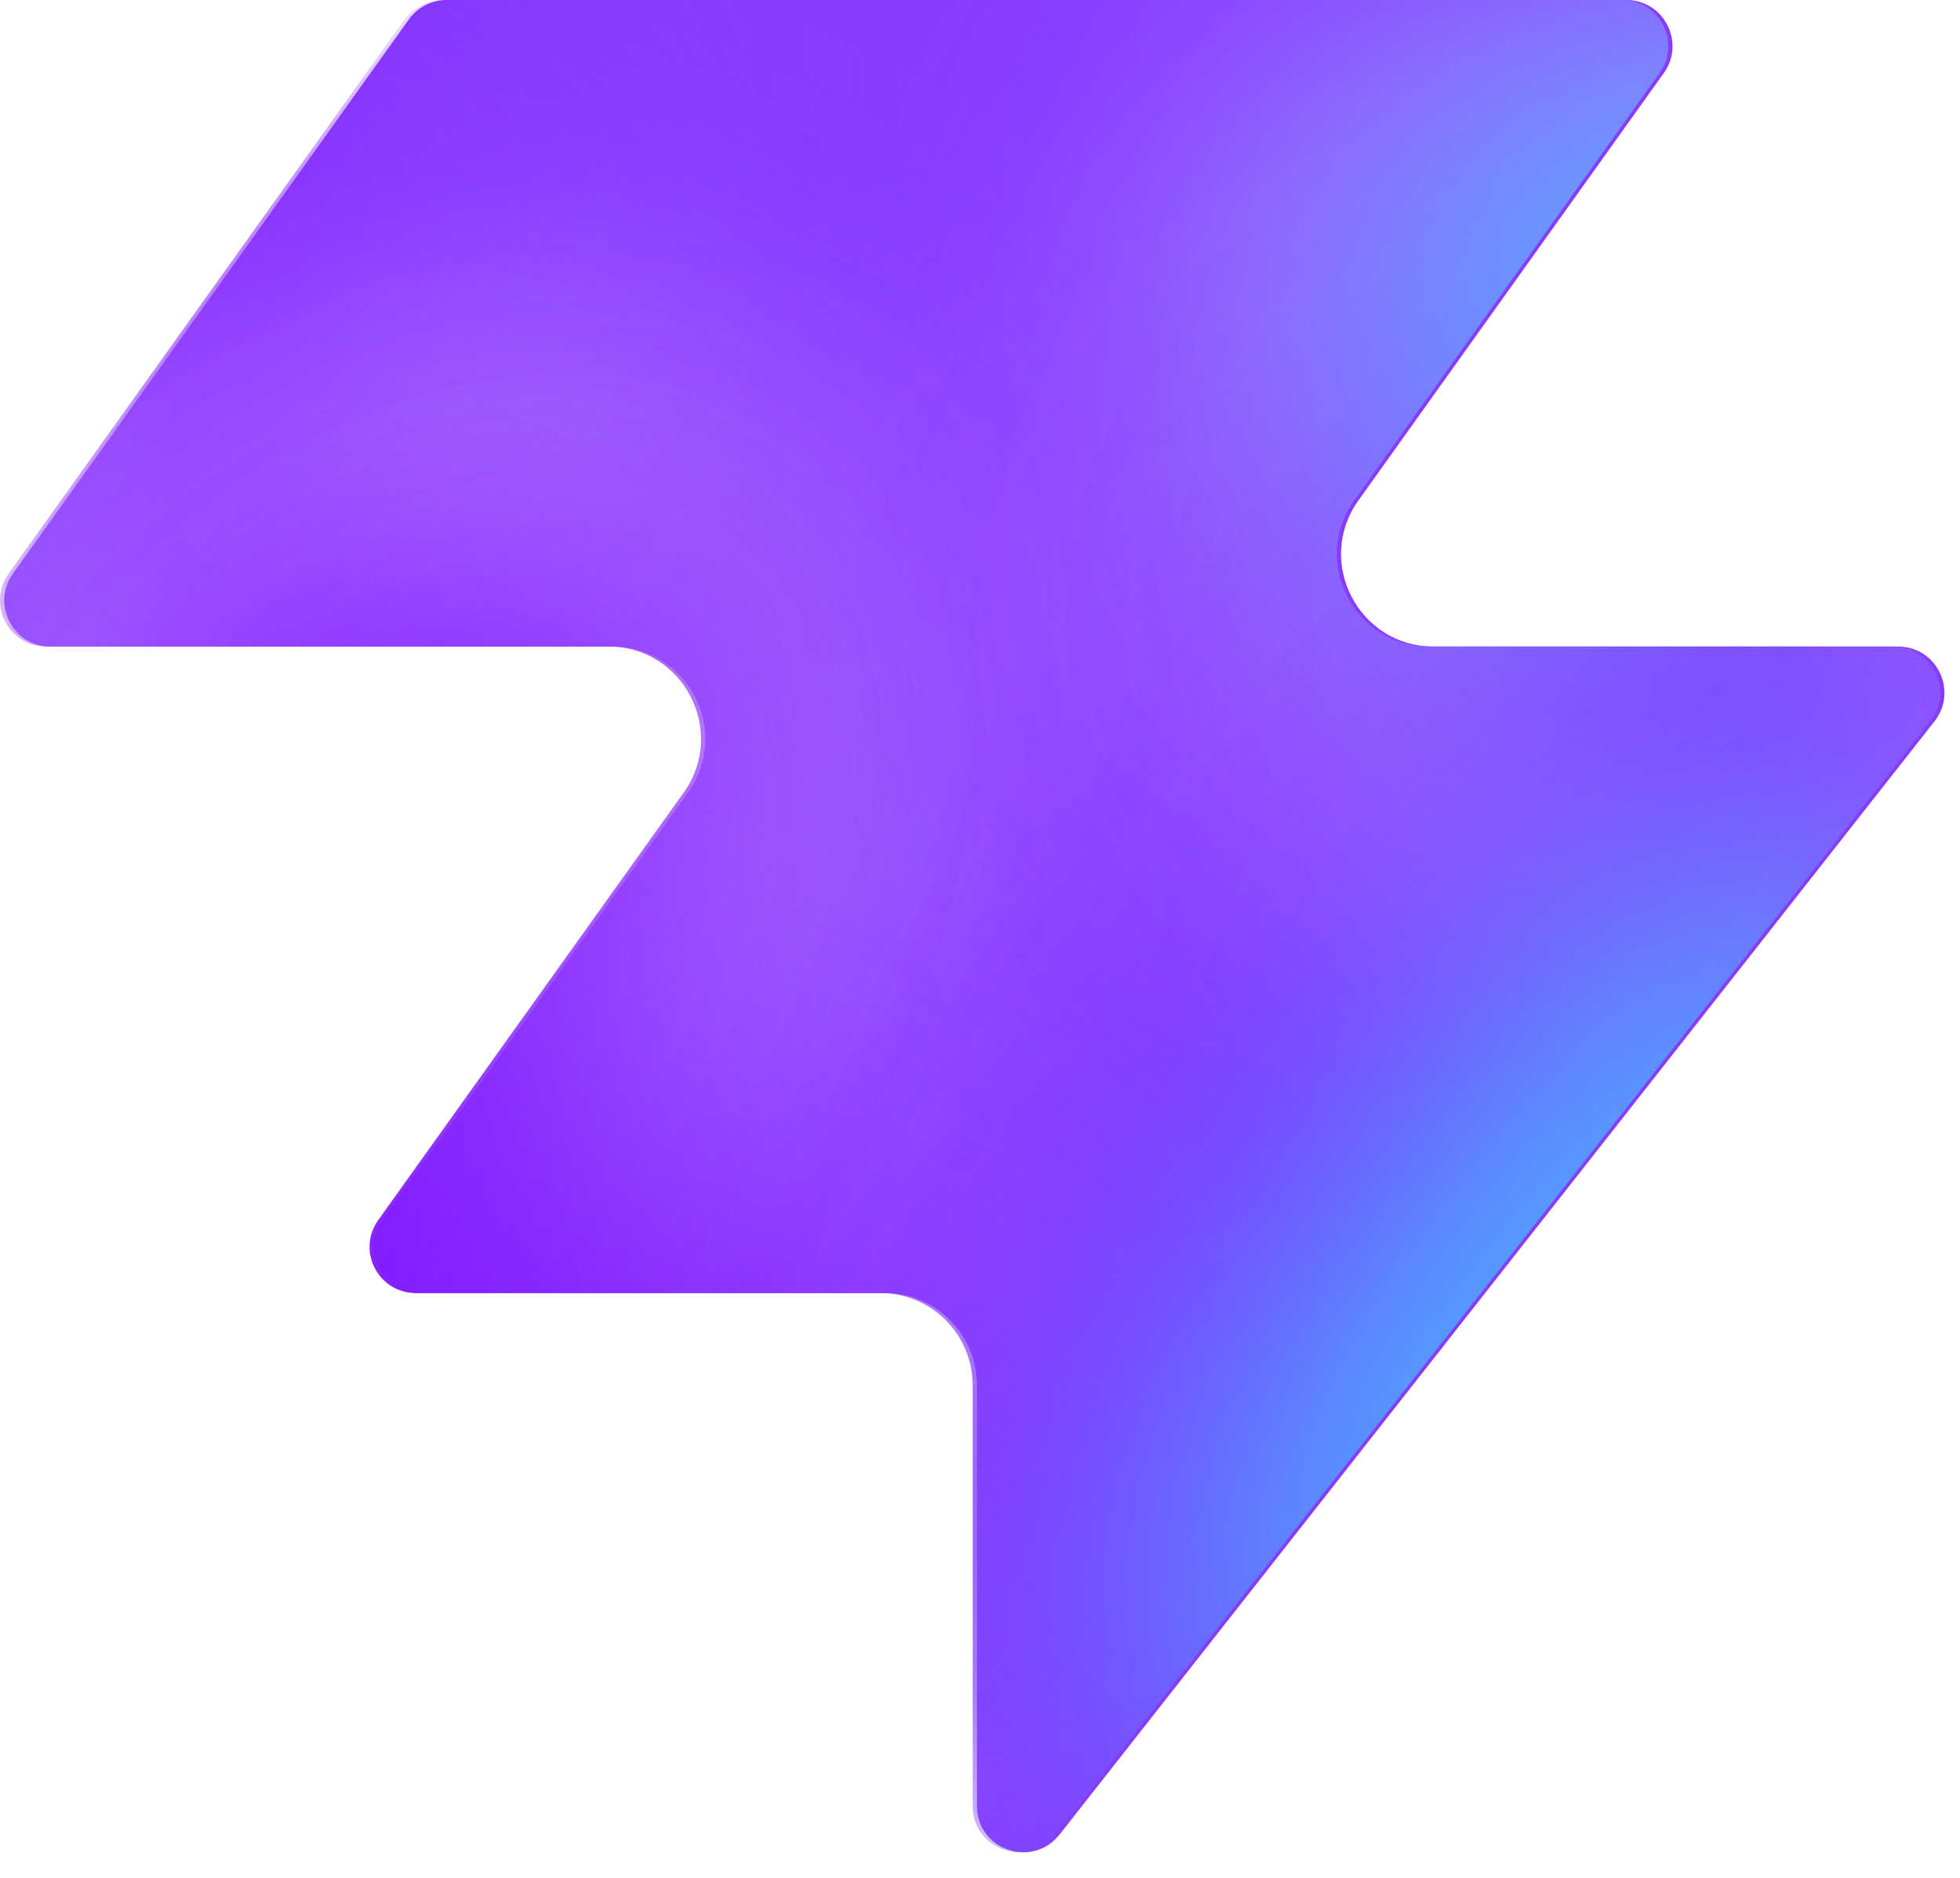
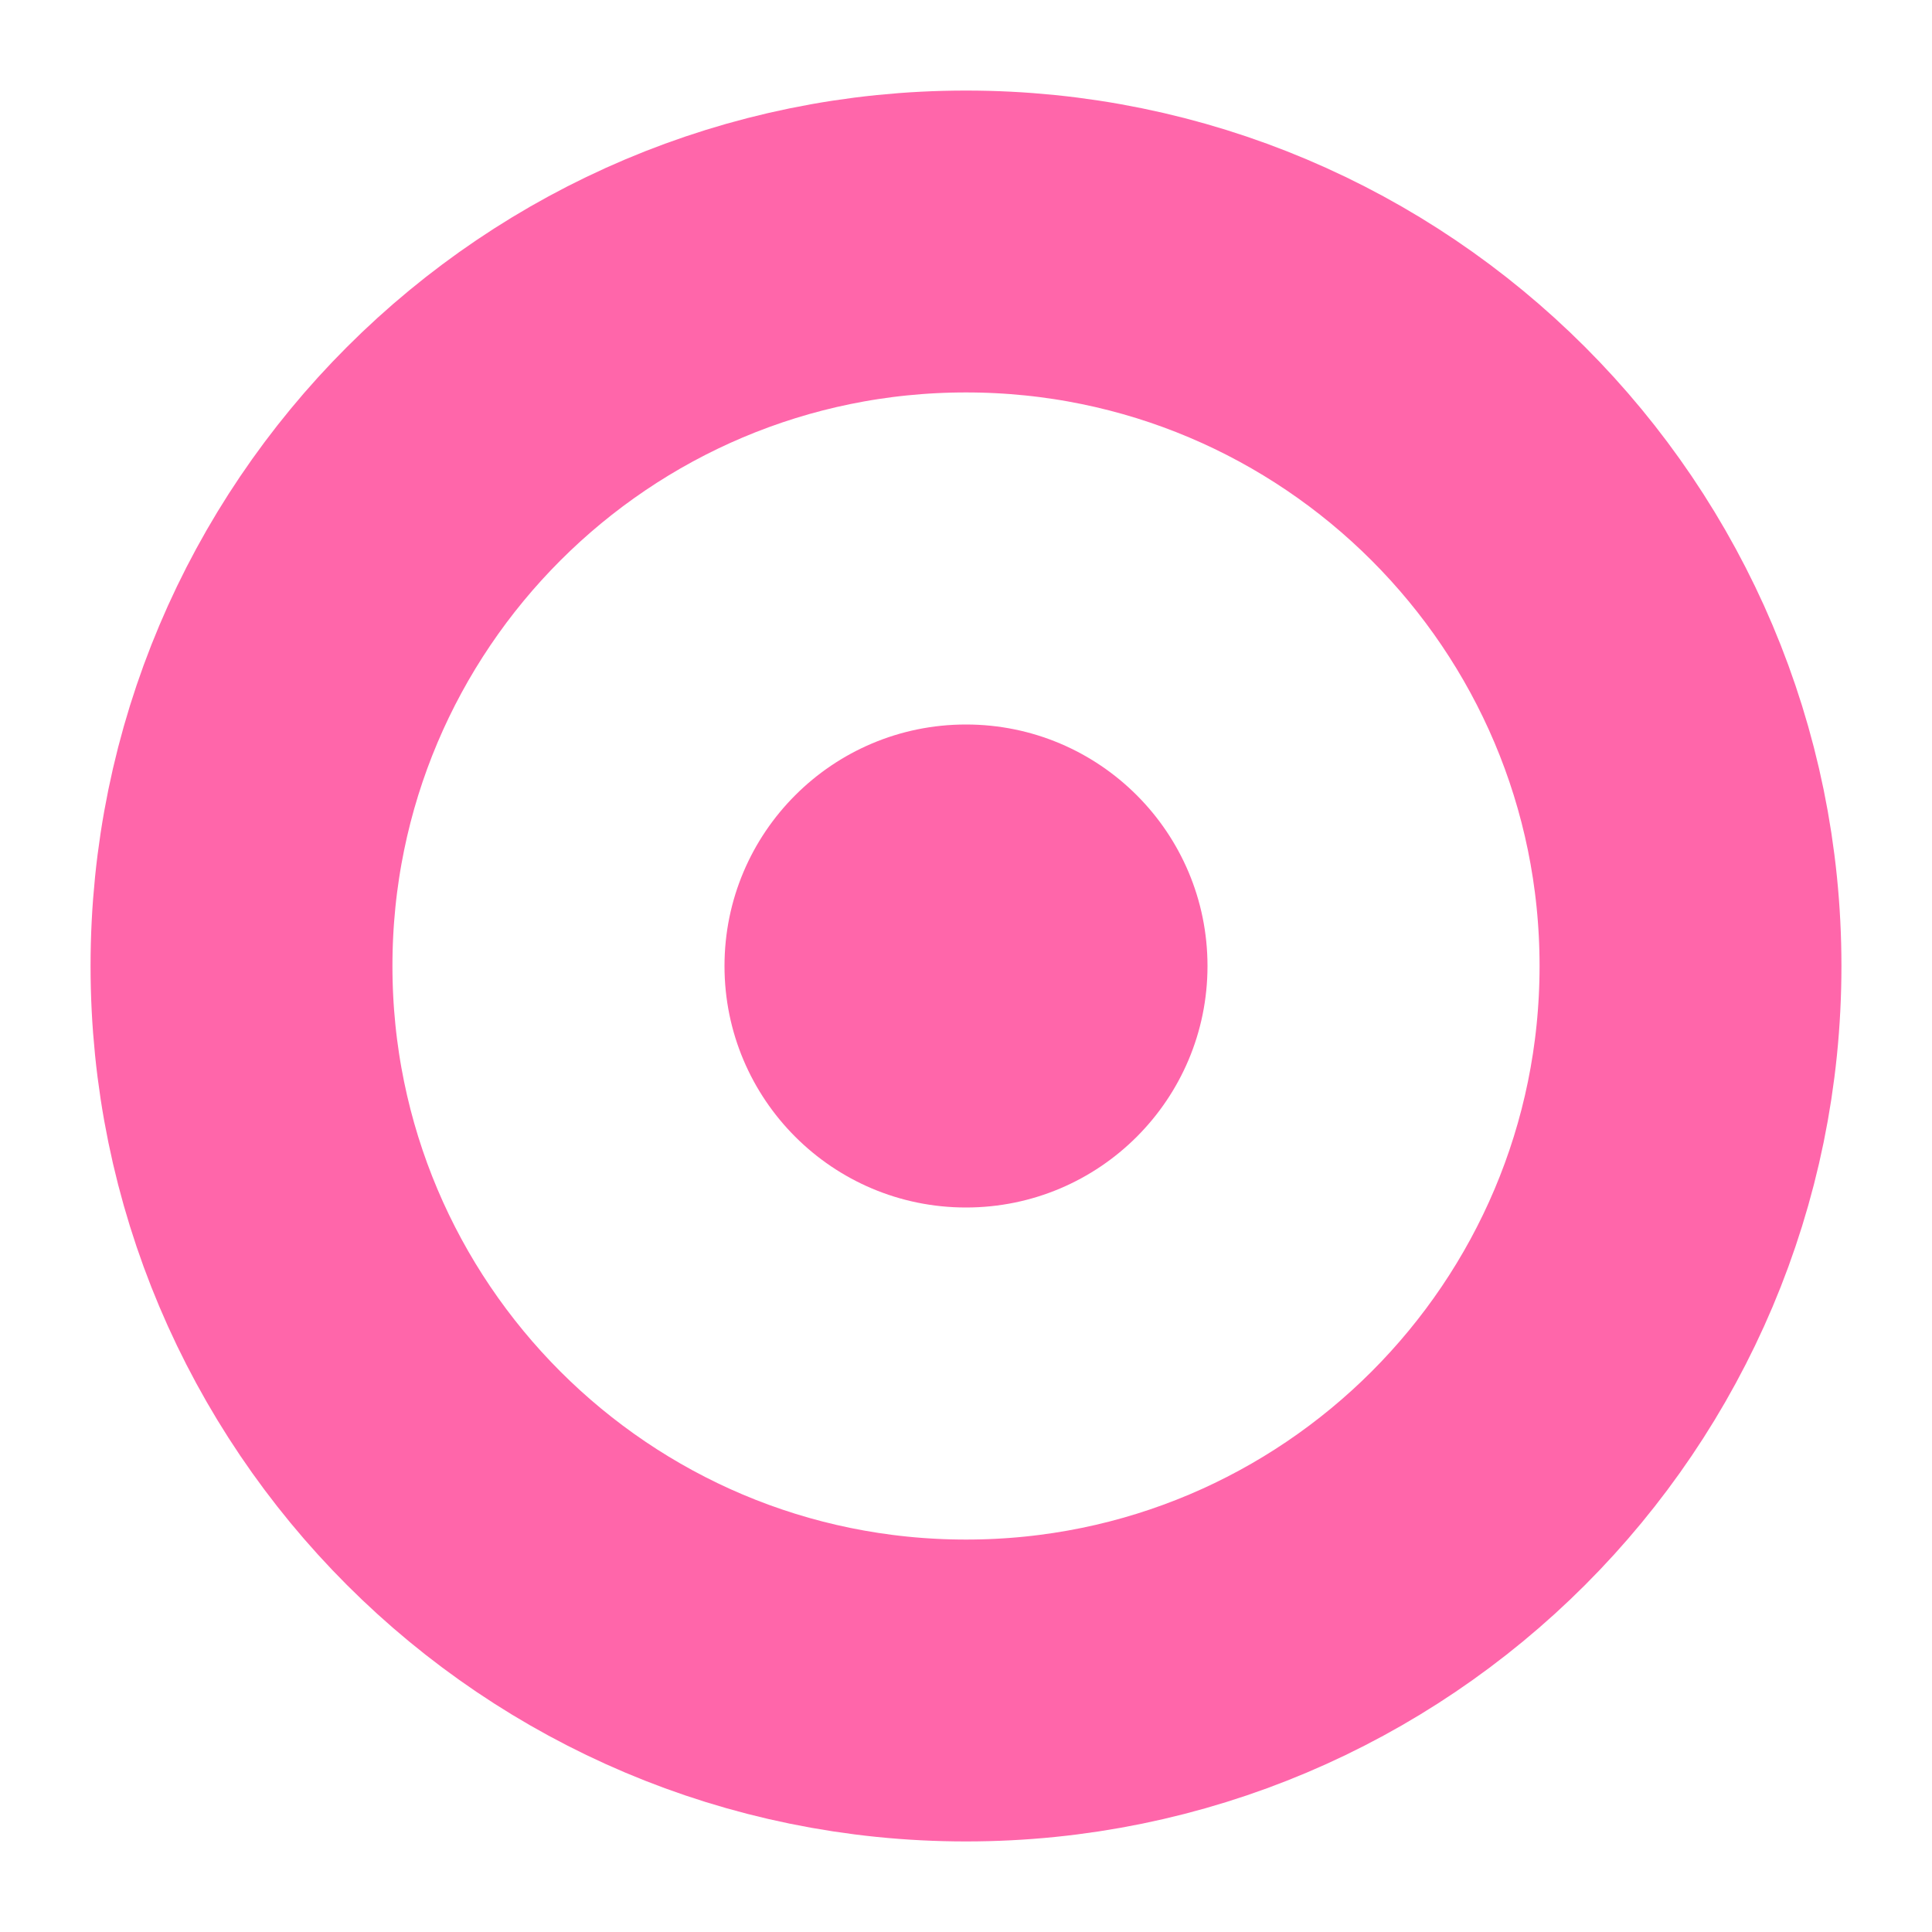
- <svg xmlns="http://www.w3.org/2000/svg" width="48" height="46" fill="none" viewBox="0 0 48 46">
-   <path fill="#863bff" d="M25.946 44.938c-.664.845-2.021.375-2.021-.698V33.937a2.26 2.26 0 0 0-2.262-2.262H10.287c-.92 0-1.456-1.04-.92-1.788l7.48-10.471c1.07-1.497 0-3.578-1.842-3.578H1.237c-.92 0-1.456-1.04-.92-1.788L10.013.474c.214-.297.556-.474.92-.474h28.894c.92 0 1.456 1.04.92 1.788l-7.48 10.471c-1.07 1.498 0 3.579 1.842 3.579h11.377c.943 0 1.473 1.088.89 1.83L25.947 44.94z" style="fill:#863bff;fill:color(display-p3 .525 .23 1);fill-opacity:1" />
-   <mask id="a" width="48" height="46" x="0" y="0" maskUnits="userSpaceOnUse" style="mask-type:alpha">
-     <path fill="#000" d="M25.842 44.938c-.664.844-2.021.375-2.021-.698V33.937a2.26 2.26 0 0 0-2.262-2.262H10.183c-.92 0-1.456-1.04-.92-1.788l7.48-10.471c1.07-1.498 0-3.579-1.842-3.579H1.133c-.92 0-1.456-1.04-.92-1.787L9.91.473c.214-.297.556-.474.92-.474h28.894c.92 0 1.456 1.04.92 1.788l-7.48 10.471c-1.07 1.498 0 3.578 1.842 3.578h11.377c.943 0 1.473 1.088.89 1.832L25.843 44.94z" style="fill:#000;fill-opacity:1" />
-   </mask>
-   <g mask="url(#a)">
-     <g filter="url(#b)">
-       <ellipse cx="5.508" cy="14.704" fill="#ede6ff" rx="5.508" ry="14.704" style="fill:#ede6ff;fill:color(display-p3 .927 .903 1);fill-opacity:1" transform="matrix(.00324 1 1 -.00324 -4.47 31.516)" />
-     </g>
-     <g filter="url(#c)">
-       <ellipse cx="10.399" cy="29.851" fill="#ede6ff" rx="10.399" ry="29.851" style="fill:#ede6ff;fill:color(display-p3 .927 .903 1);fill-opacity:1" transform="matrix(.00324 1 1 -.00324 -39.328 7.883)" />
-     </g>
-     <g filter="url(#d)">
-       <ellipse cx="5.508" cy="30.487" fill="#7e14ff" rx="5.508" ry="30.487" style="fill:#7e14ff;fill:color(display-p3 .492 .077 1);fill-opacity:1" transform="rotate(89.814 -25.913 -14.639)scale(1 -1)" />
-     </g>
-     <g filter="url(#e)">
-       <ellipse cx="5.508" cy="30.599" fill="#7e14ff" rx="5.508" ry="30.599" style="fill:#7e14ff;fill:color(display-p3 .492 .077 1);fill-opacity:1" transform="rotate(89.814 -32.644 -3.334)scale(1 -1)" />
-     </g>
-     <g filter="url(#f)">
-       <ellipse cx="5.508" cy="30.599" fill="#7e14ff" rx="5.508" ry="30.599" style="fill:#7e14ff;fill:color(display-p3 .492 .077 1);fill-opacity:1" transform="matrix(.00324 1 1 -.00324 -34.34 30.47)" />
-     </g>
-     <g filter="url(#g)">
-       <ellipse cx="14.072" cy="22.078" fill="#ede6ff" rx="14.072" ry="22.078" style="fill:#ede6ff;fill:color(display-p3 .927 .903 1);fill-opacity:1" transform="rotate(93.35 24.506 48.493)scale(-1 1)" />
-     </g>
-     <g filter="url(#h)">
-       <ellipse cx="3.47" cy="21.501" fill="#7e14ff" rx="3.47" ry="21.501" style="fill:#7e14ff;fill:color(display-p3 .492 .077 1);fill-opacity:1" transform="rotate(89.009 28.708 47.59)scale(-1 1)" />
-     </g>
-     <g filter="url(#i)">
-       <ellipse cx="3.47" cy="21.501" fill="#7e14ff" rx="3.47" ry="21.501" style="fill:#7e14ff;fill:color(display-p3 .492 .077 1);fill-opacity:1" transform="rotate(89.009 28.708 47.59)scale(-1 1)" />
-     </g>
-     <g filter="url(#j)">
-       <ellipse cx=".387" cy="8.972" fill="#7e14ff" rx="4.407" ry="29.108" style="fill:#7e14ff;fill:color(display-p3 .492 .077 1);fill-opacity:1" transform="rotate(39.51 .387 8.972)" />
-     </g>
-     <g filter="url(#k)">
-       <ellipse cx="47.523" cy="-6.092" fill="#7e14ff" rx="4.407" ry="29.108" style="fill:#7e14ff;fill:color(display-p3 .492 .077 1);fill-opacity:1" transform="rotate(37.892 47.523 -6.092)" />
-     </g>
-     <g filter="url(#l)">
-       <ellipse cx="41.412" cy="6.333" fill="#47bfff" rx="5.971" ry="9.665" style="fill:#47bfff;fill:color(display-p3 .28 .748 1);fill-opacity:1" transform="rotate(37.892 41.412 6.333)" />
-     </g>
-     <g filter="url(#m)">
-       <ellipse cx="-1.879" cy="38.332" fill="#7e14ff" rx="4.407" ry="29.108" style="fill:#7e14ff;fill:color(display-p3 .492 .077 1);fill-opacity:1" transform="rotate(37.892 -1.88 38.332)" />
-     </g>
-     <g filter="url(#n)">
-       <ellipse cx="-1.879" cy="38.332" fill="#7e14ff" rx="4.407" ry="29.108" style="fill:#7e14ff;fill:color(display-p3 .492 .077 1);fill-opacity:1" transform="rotate(37.892 -1.88 38.332)" />
-     </g>
-     <g filter="url(#o)">
-       <ellipse cx="35.651" cy="29.907" fill="#7e14ff" rx="4.407" ry="29.108" style="fill:#7e14ff;fill:color(display-p3 .492 .077 1);fill-opacity:1" transform="rotate(37.892 35.651 29.907)" />
-     </g>
-     <g filter="url(#p)">
-       <ellipse cx="38.418" cy="32.4" fill="#47bfff" rx="5.971" ry="15.297" style="fill:#47bfff;fill:color(display-p3 .28 .748 1);fill-opacity:1" transform="rotate(37.892 38.418 32.4)" />
-     </g>
-   </g>
-   <defs>
-     <filter id="b" width="60.045" height="41.654" x="-19.77" y="16.149" color-interpolation-filters="sRGB" filterUnits="userSpaceOnUse">
-       <feFlood flood-opacity="0" result="BackgroundImageFix" />
-       <feBlend in="SourceGraphic" in2="BackgroundImageFix" result="shape" />
-       <feGaussianBlur result="effect1_foregroundBlur_2002_17158" stdDeviation="7.659" />
-     </filter>
-     <filter id="c" width="90.34" height="51.437" x="-54.613" y="-7.533" color-interpolation-filters="sRGB" filterUnits="userSpaceOnUse">
-       <feFlood flood-opacity="0" result="BackgroundImageFix" />
-       <feBlend in="SourceGraphic" in2="BackgroundImageFix" result="shape" />
-       <feGaussianBlur result="effect1_foregroundBlur_2002_17158" stdDeviation="7.659" />
-     </filter>
-     <filter id="d" width="79.355" height="29.4" x="-49.64" y="2.03" color-interpolation-filters="sRGB" filterUnits="userSpaceOnUse">
-       <feFlood flood-opacity="0" result="BackgroundImageFix" />
-       <feBlend in="SourceGraphic" in2="BackgroundImageFix" result="shape" />
-       <feGaussianBlur result="effect1_foregroundBlur_2002_17158" stdDeviation="4.596" />
-     </filter>
-     <filter id="e" width="79.579" height="29.4" x="-45.045" y="20.029" color-interpolation-filters="sRGB" filterUnits="userSpaceOnUse">
-       <feFlood flood-opacity="0" result="BackgroundImageFix" />
-       <feBlend in="SourceGraphic" in2="BackgroundImageFix" result="shape" />
-       <feGaussianBlur result="effect1_foregroundBlur_2002_17158" stdDeviation="4.596" />
-     </filter>
-     <filter id="f" width="79.579" height="29.4" x="-43.513" y="21.178" color-interpolation-filters="sRGB" filterUnits="userSpaceOnUse">
-       <feFlood flood-opacity="0" result="BackgroundImageFix" />
-       <feBlend in="SourceGraphic" in2="BackgroundImageFix" result="shape" />
-       <feGaussianBlur result="effect1_foregroundBlur_2002_17158" stdDeviation="4.596" />
-     </filter>
-     <filter id="g" width="74.749" height="58.852" x="15.756" y="-17.901" color-interpolation-filters="sRGB" filterUnits="userSpaceOnUse">
-       <feFlood flood-opacity="0" result="BackgroundImageFix" />
-       <feBlend in="SourceGraphic" in2="BackgroundImageFix" result="shape" />
-       <feGaussianBlur result="effect1_foregroundBlur_2002_17158" stdDeviation="7.659" />
-     </filter>
-     <filter id="h" width="61.377" height="25.362" x="23.548" y="2.284" color-interpolation-filters="sRGB" filterUnits="userSpaceOnUse">
-       <feFlood flood-opacity="0" result="BackgroundImageFix" />
-       <feBlend in="SourceGraphic" in2="BackgroundImageFix" result="shape" />
-       <feGaussianBlur result="effect1_foregroundBlur_2002_17158" stdDeviation="4.596" />
-     </filter>
-     <filter id="i" width="61.377" height="25.362" x="23.548" y="2.284" color-interpolation-filters="sRGB" filterUnits="userSpaceOnUse">
-       <feFlood flood-opacity="0" result="BackgroundImageFix" />
-       <feBlend in="SourceGraphic" in2="BackgroundImageFix" result="shape" />
-       <feGaussianBlur result="effect1_foregroundBlur_2002_17158" stdDeviation="4.596" />
-     </filter>
-     <filter id="j" width="56.045" height="63.649" x="-27.636" y="-22.853" color-interpolation-filters="sRGB" filterUnits="userSpaceOnUse">
-       <feFlood flood-opacity="0" result="BackgroundImageFix" />
-       <feBlend in="SourceGraphic" in2="BackgroundImageFix" result="shape" />
-       <feGaussianBlur result="effect1_foregroundBlur_2002_17158" stdDeviation="4.596" />
-     </filter>
-     <filter id="k" width="54.814" height="64.646" x="20.116" y="-38.415" color-interpolation-filters="sRGB" filterUnits="userSpaceOnUse">
-       <feFlood flood-opacity="0" result="BackgroundImageFix" />
-       <feBlend in="SourceGraphic" in2="BackgroundImageFix" result="shape" />
-       <feGaussianBlur result="effect1_foregroundBlur_2002_17158" stdDeviation="4.596" />
-     </filter>
-     <filter id="l" width="33.541" height="35.313" x="24.641" y="-11.323" color-interpolation-filters="sRGB" filterUnits="userSpaceOnUse">
-       <feFlood flood-opacity="0" result="BackgroundImageFix" />
-       <feBlend in="SourceGraphic" in2="BackgroundImageFix" result="shape" />
-       <feGaussianBlur result="effect1_foregroundBlur_2002_17158" stdDeviation="4.596" />
-     </filter>
-     <filter id="m" width="54.814" height="64.646" x="-29.286" y="6.009" color-interpolation-filters="sRGB" filterUnits="userSpaceOnUse">
-       <feFlood flood-opacity="0" result="BackgroundImageFix" />
-       <feBlend in="SourceGraphic" in2="BackgroundImageFix" result="shape" />
-       <feGaussianBlur result="effect1_foregroundBlur_2002_17158" stdDeviation="4.596" />
-     </filter>
-     <filter id="n" width="54.814" height="64.646" x="-29.286" y="6.009" color-interpolation-filters="sRGB" filterUnits="userSpaceOnUse">
-       <feFlood flood-opacity="0" result="BackgroundImageFix" />
-       <feBlend in="SourceGraphic" in2="BackgroundImageFix" result="shape" />
-       <feGaussianBlur result="effect1_foregroundBlur_2002_17158" stdDeviation="4.596" />
-     </filter>
-     <filter id="o" width="54.814" height="64.646" x="8.244" y="-2.416" color-interpolation-filters="sRGB" filterUnits="userSpaceOnUse">
-       <feFlood flood-opacity="0" result="BackgroundImageFix" />
-       <feBlend in="SourceGraphic" in2="BackgroundImageFix" result="shape" />
-       <feGaussianBlur result="effect1_foregroundBlur_2002_17158" stdDeviation="4.596" />
-     </filter>
-     <filter id="p" width="39.409" height="43.623" x="18.713" y="10.588" color-interpolation-filters="sRGB" filterUnits="userSpaceOnUse">
-       <feFlood flood-opacity="0" result="BackgroundImageFix" />
-       <feBlend in="SourceGraphic" in2="BackgroundImageFix" result="shape" />
-       <feGaussianBlur result="effect1_foregroundBlur_2002_17158" stdDeviation="4.596" />
-     </filter>
-   </defs>
+ <svg xmlns="http://www.w3.org/2000/svg" viewBox="0 0 32 32">
+   <circle cx="16" cy="16" r="12" fill="none" stroke="#ff66aa" stroke-width="5" />
+   <circle cx="16" cy="16" r="4" fill="#ff66aa" />
</svg>
